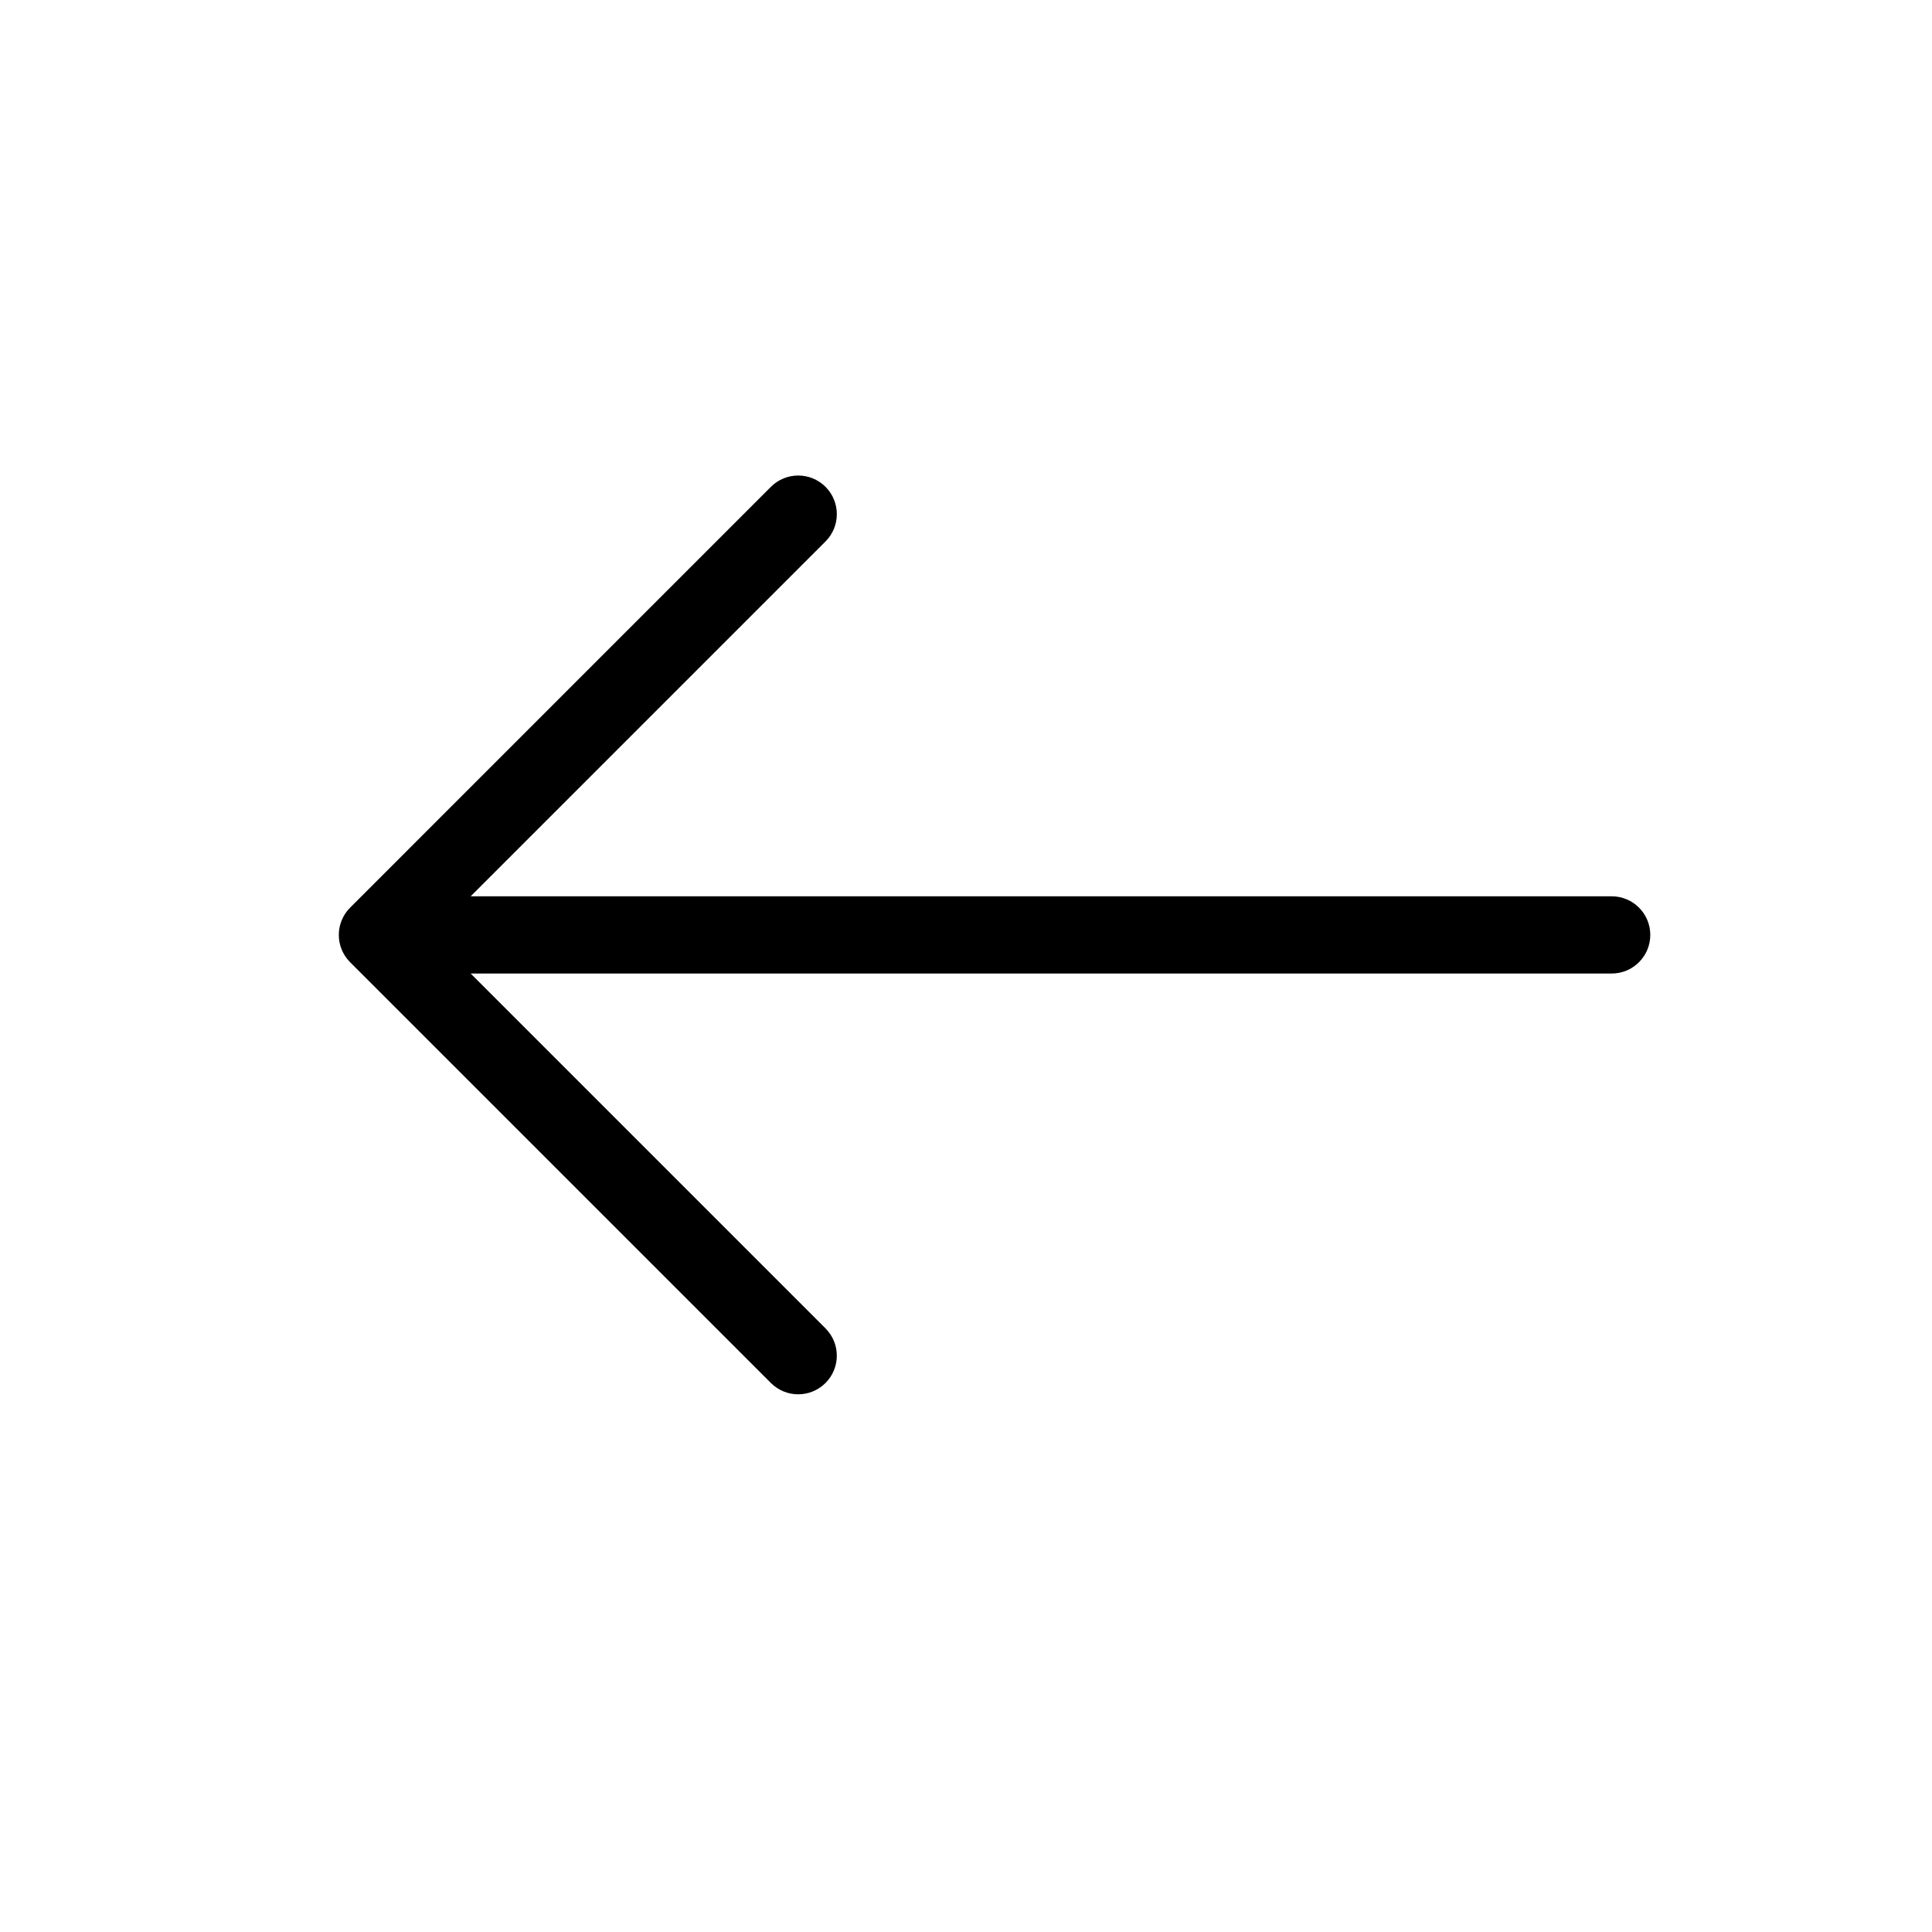
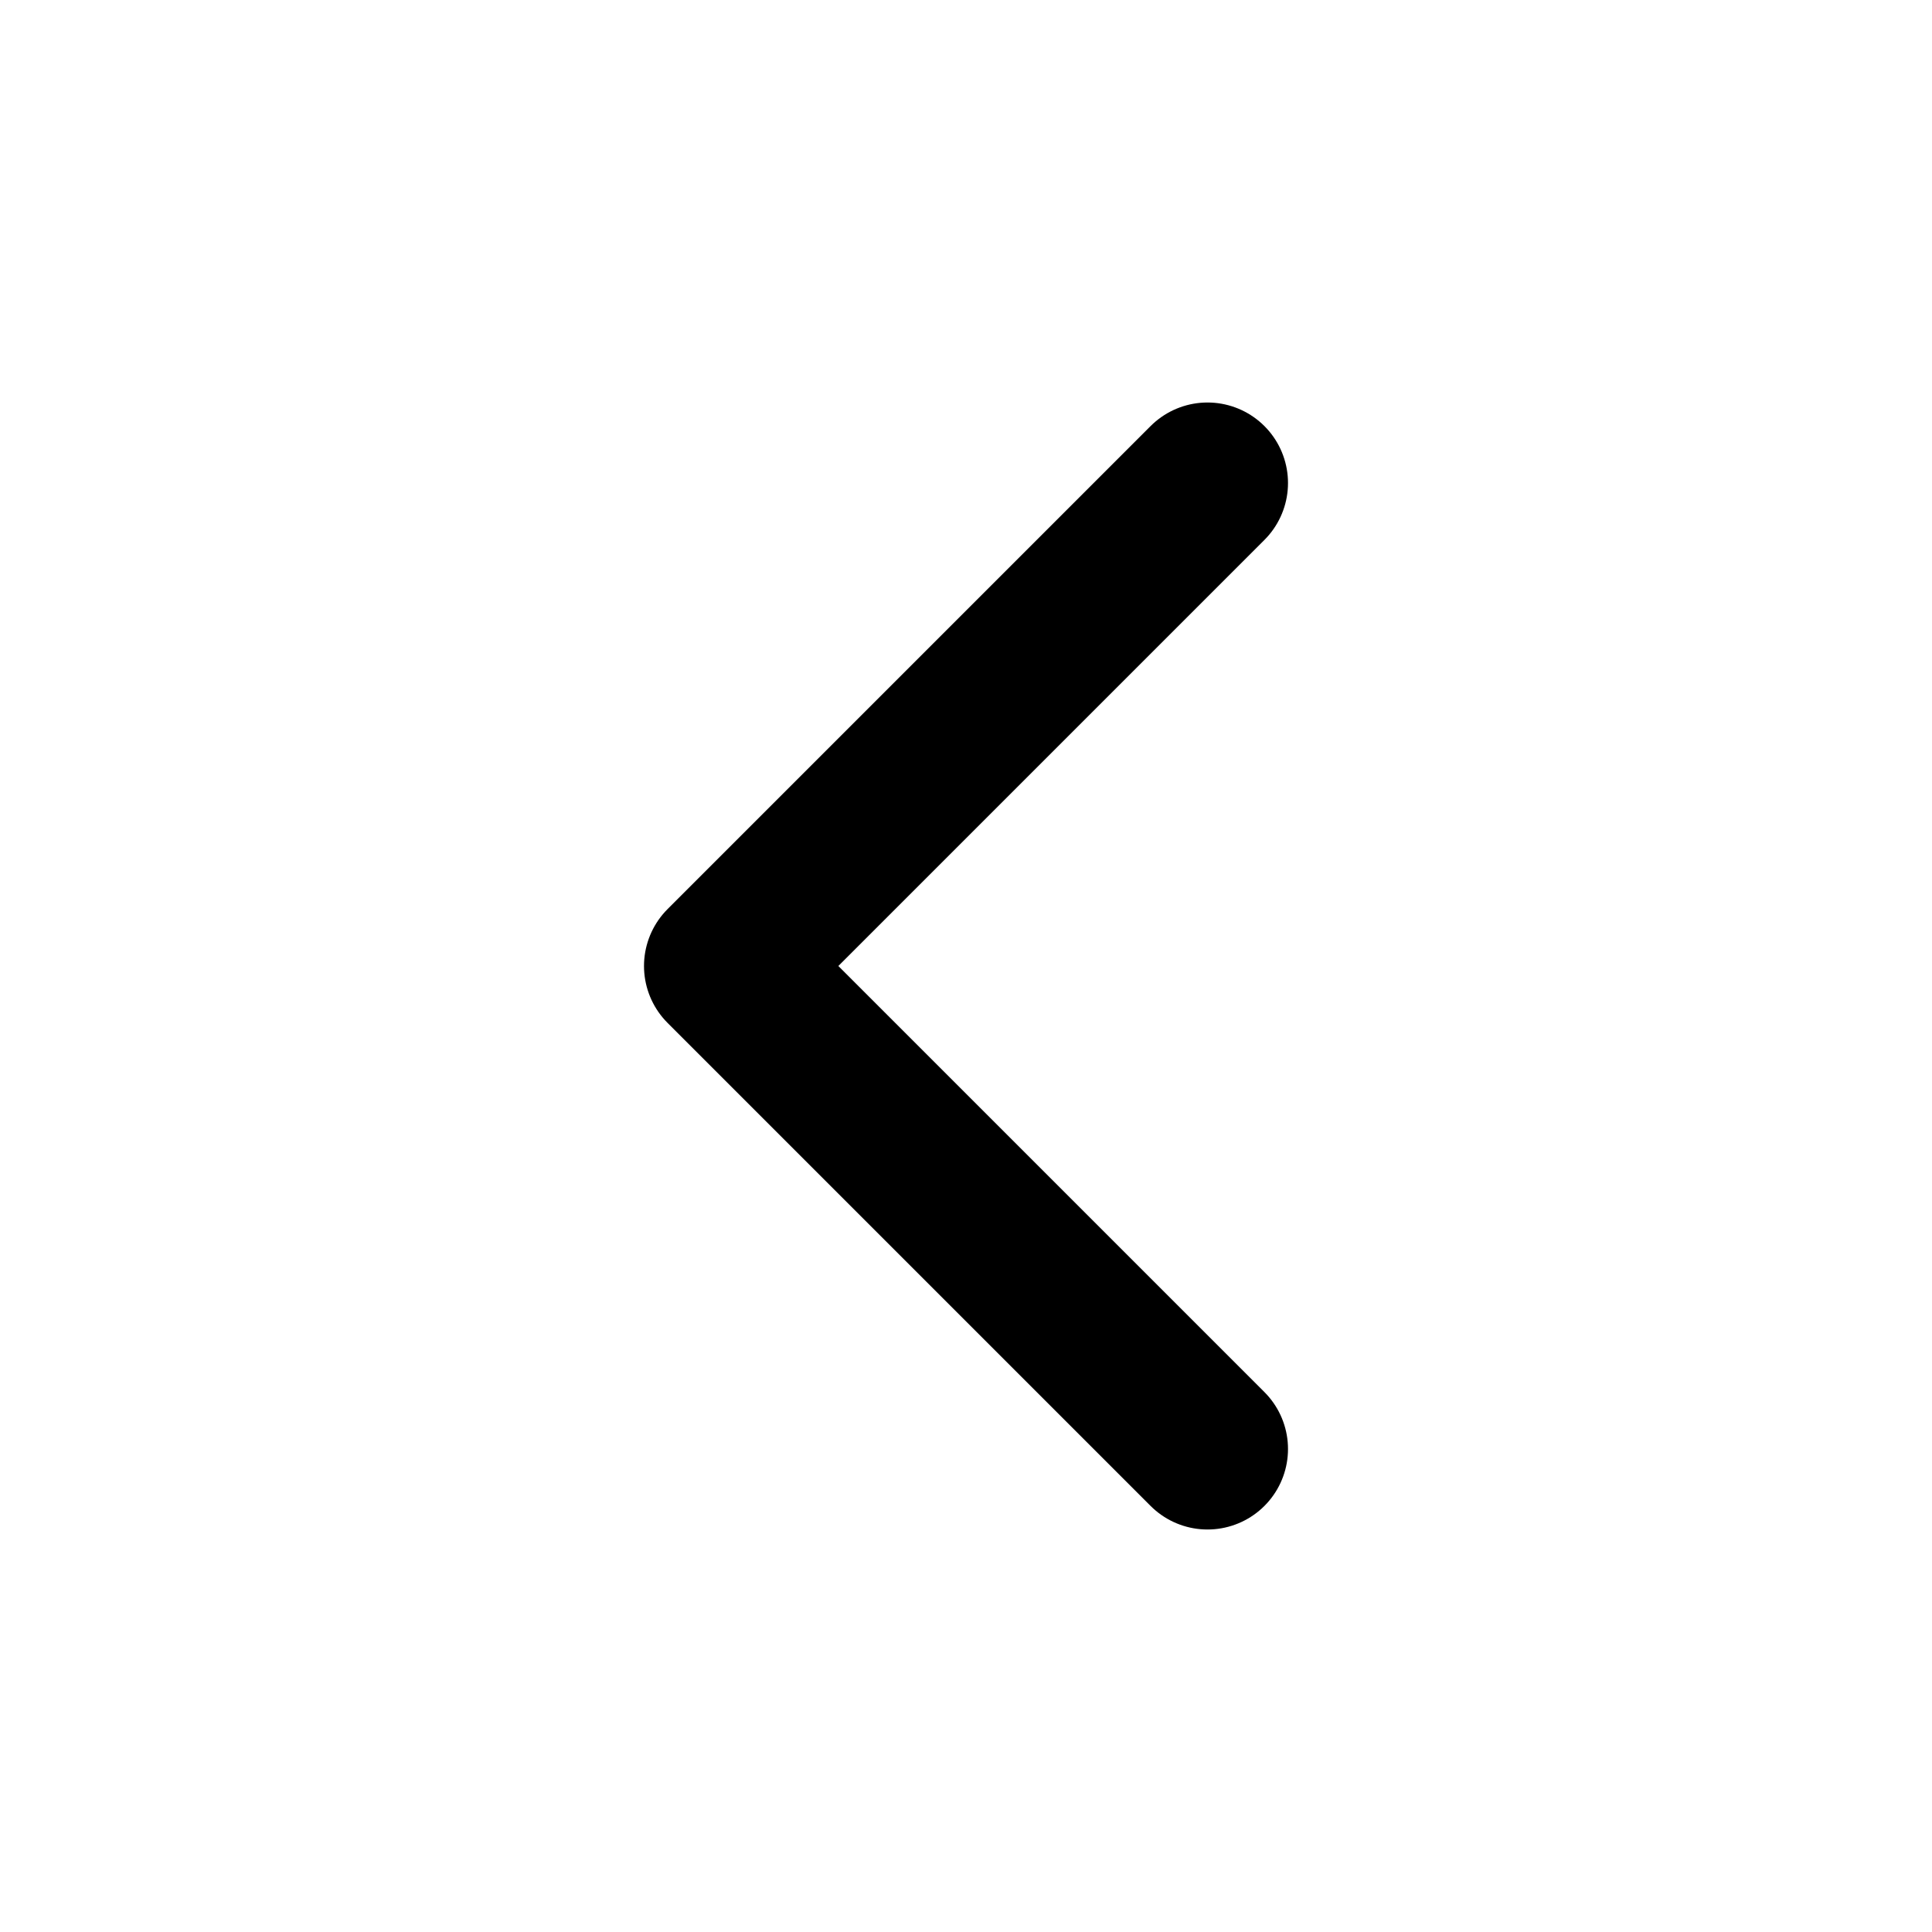
- <svg xmlns="http://www.w3.org/2000/svg" t="1782262618372" class="icon" viewBox="0 0 1024 1024" version="1.1" p-id="2009" width="48" height="48">
-   <path d="M874.69 495.525c0 11.297-9.169 20.466-20.466 20.466l-604.774 0 188.084 188.084c7.992 7.992 7.992 20.947 0 28.939-4.001 3.991-9.24 5.997-14.47 5.997-5.239 0-10.479-1.995-14.48-5.997l-223.009-223.009c-3.837-3.837-5.997-9.046-5.997-14.47 0-5.434 2.159-10.632 5.997-14.47l223.019-223.03c7.992-7.992 20.957-7.992 28.949 0 7.992 8.002 7.992 20.957 0 28.949l-188.073 188.073 604.753 0C865.522 475.059 874.69 484.217 874.69 495.525z" p-id="2010" />
+ <svg xmlns="http://www.w3.org/2000/svg" viewBox="0 0 24 24" fill="none" stroke="currentColor" stroke-width="2" stroke-linecap="round" stroke-linejoin="round" width="48" height="48">
+   <polyline points="15 18 9 12 15 6" />
</svg>
